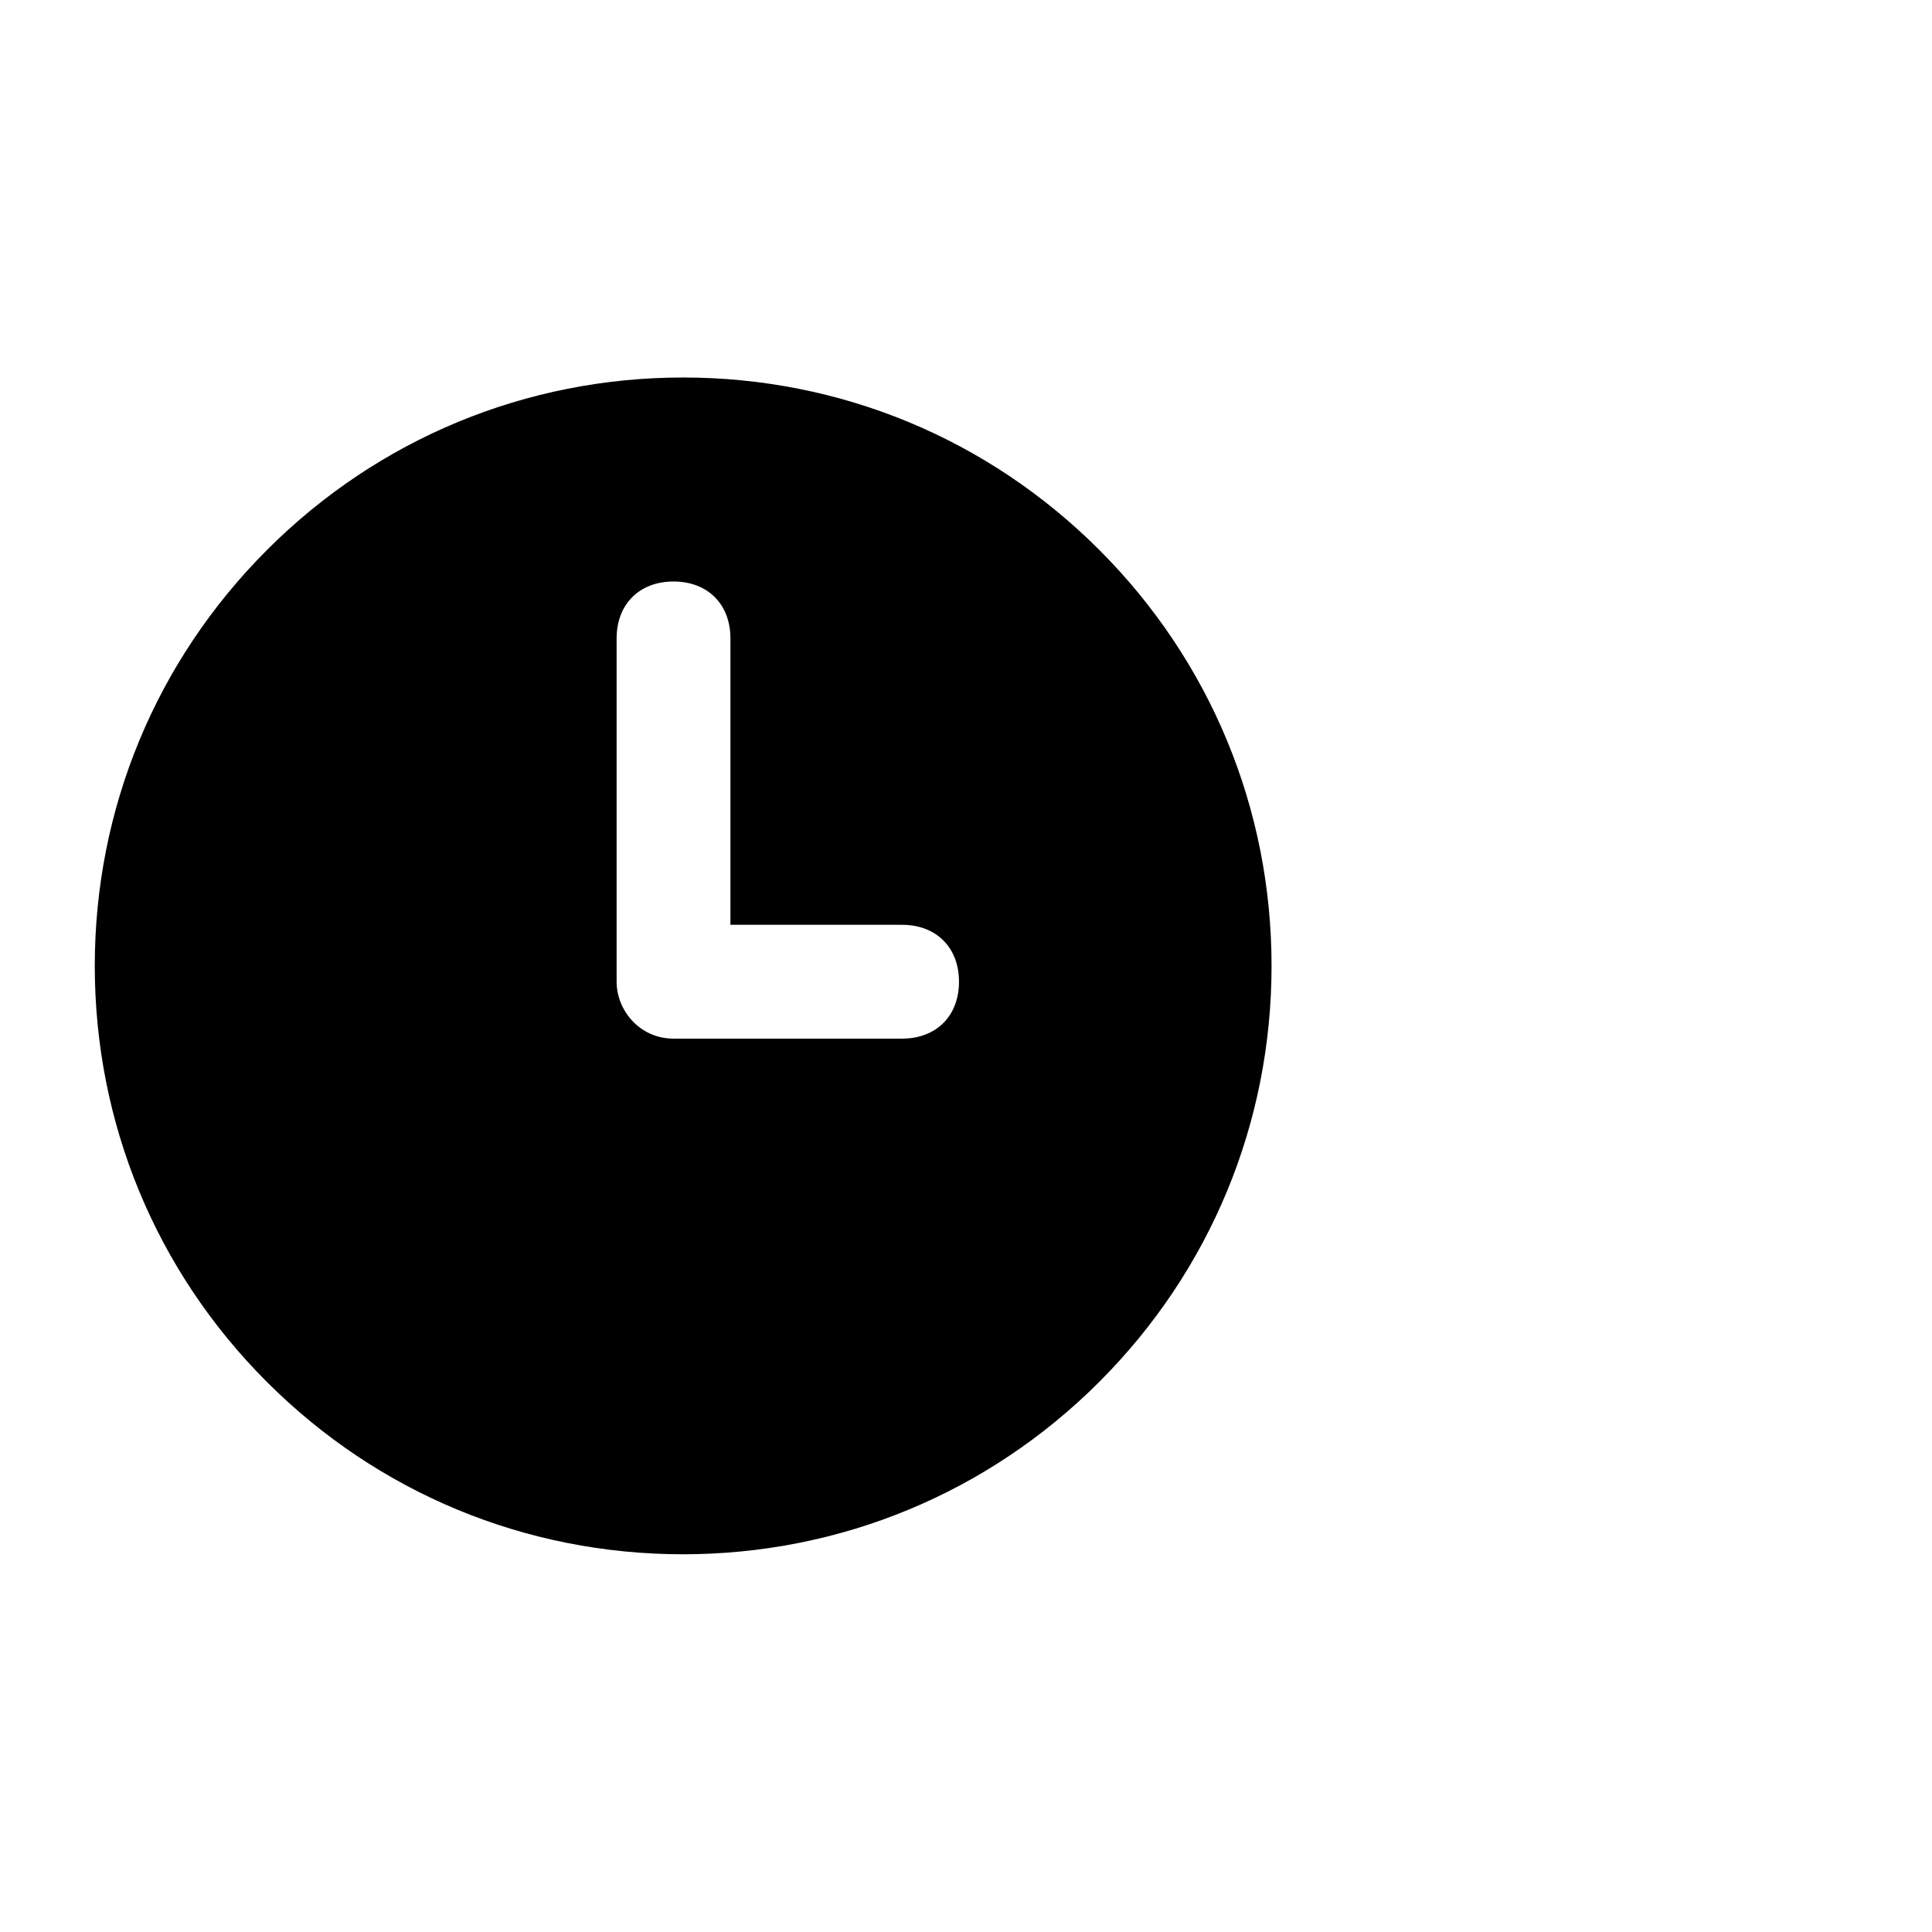
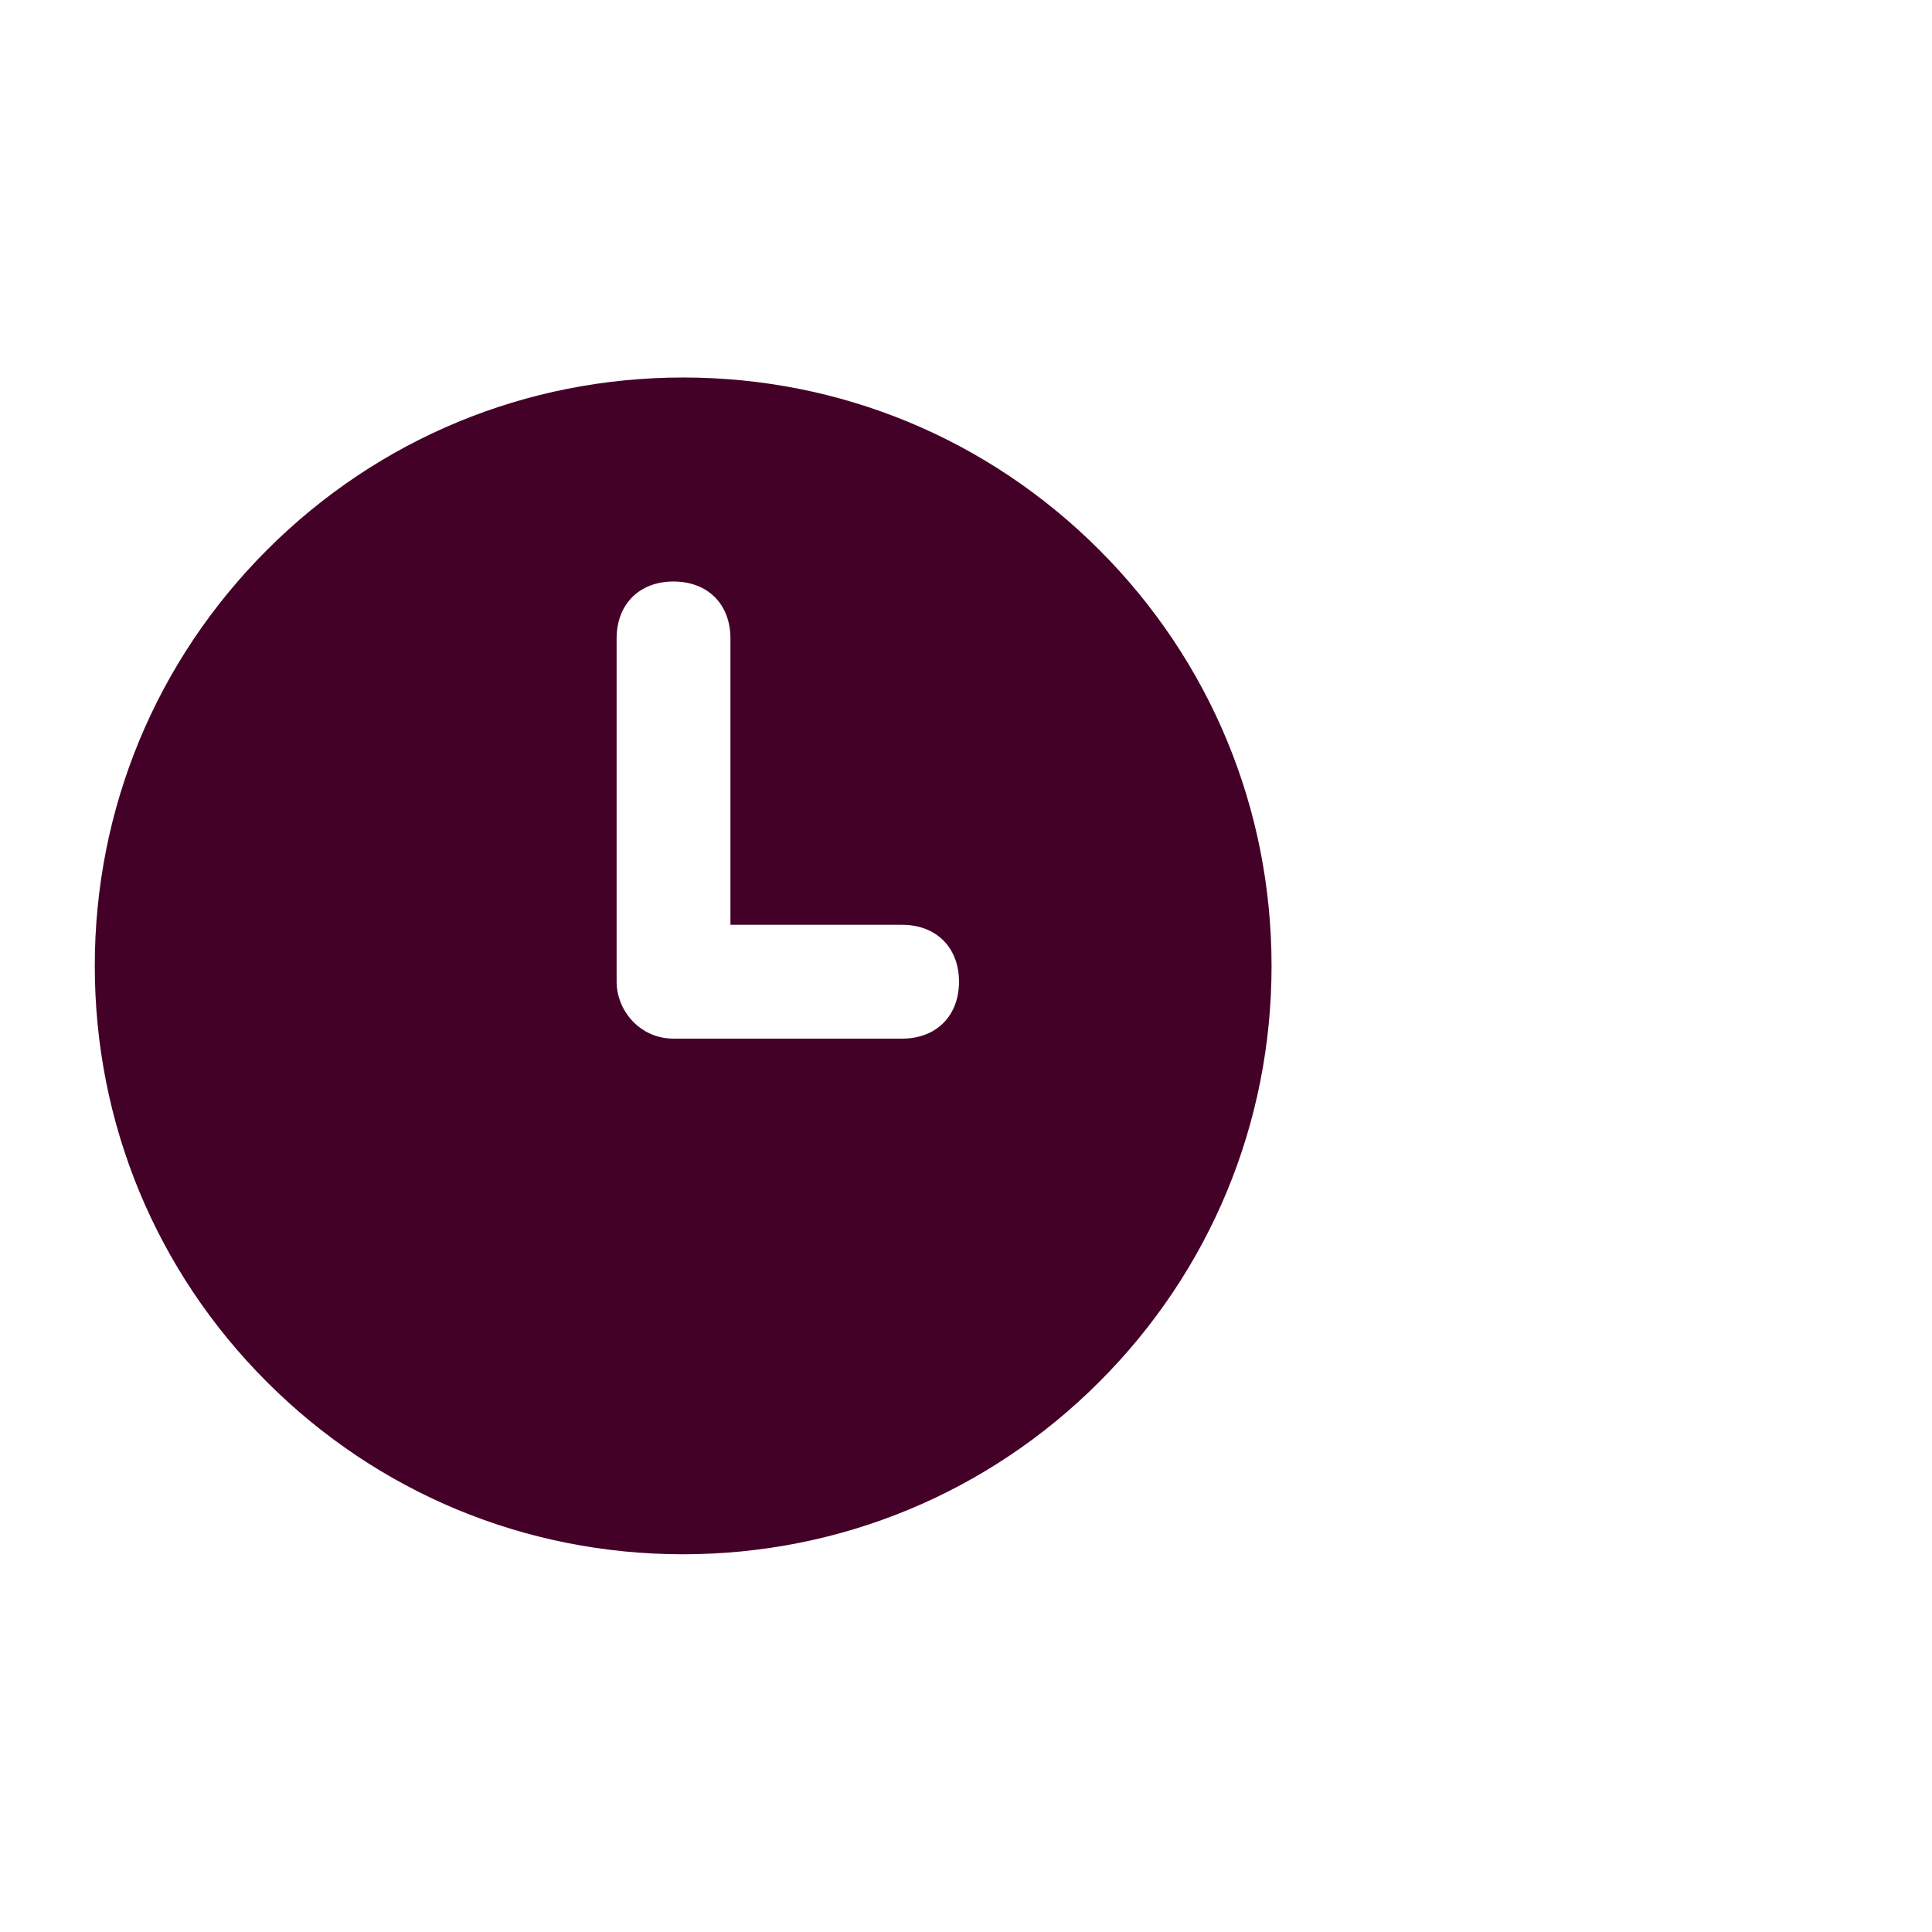
<svg xmlns="http://www.w3.org/2000/svg" xml:space="preserve" enable-background="new 0 0 841.9 841.9" viewBox="0 0 841.9 841.9" y="0px" x="0px" id="Ebene_1" version="1.1">
  <defs id="defs13" />
  <g id="g3">
-     <path id="path5" d="M297.6,677.3c-68.5,0-132.9-26.7-181.3-75.1S41.3,489.4,41.3,420.9s26.7-132.9,75.1-181.3c48.4-48.4,112.8-75.1,181.3-75.1   s132.9,26.7,181.3,75.1c48.4,48.4,75.1,112.8,75.1,181.3s-26.7,132.9-75.1,181.3S366.1,677.3,297.6,677.3z M297.6,204.6   c-57.8,0-112.1,22.5-153,63.4c-40.9,40.9-63.4,95.2-63.4,153c0,57.8,22.5,112.1,63.4,153c40.9,40.9,95.2,63.4,153,63.4   c57.8,0,112.1-22.5,153-63.4c40.9-40.9,63.4-95.2,63.4-153c0-57.8-22.5-112.1-63.4-153C409.8,227.1,355.4,204.6,297.6,204.6z" />
+     <path id="path5" fill="#440128" d="M297.6,677.3c-68.5,0-132.9-26.7-181.3-75.1S41.3,489.4,41.3,420.9s26.7-132.9,75.1-181.3c48.4-48.4,112.8-75.1,181.3-75.1   s132.9,26.7,181.3,75.1c48.4,48.4,75.1,112.8,75.1,181.3s-26.7,132.9-75.1,181.3S366.1,677.3,297.6,677.3z M297.6,204.6   c-57.8,0-112.1,22.5-153,63.4c-40.9,40.9-63.4,95.2-63.4,153c0,57.8,22.5,112.1,63.4,153c40.9,40.9,95.2,63.4,153,63.4   c57.8,0,112.1-22.5,153-63.4c40.9-40.9,63.4-95.2,63.4-153c0-57.8-22.5-112.1-63.4-153C409.8,227.1,355.4,204.6,297.6,204.6z" />
  </g>
-   <path id="polygon7" d="M 297.6 184.6 L 130.1 240.3 L 61.3 420.9 L 117 588.5 L 297.6 657.3 L 465.2 601.6 L 534 420.9 L 478.3 253.4 L 297.6 184.6 z M 293.5 253.4 C 308.4 253.4 318.3 263.3 318.3 278.2 L 318.3 403 L 393.1 403 C 408 403 417.9 412.9 417.9 427.8 C 417.9 442.7 408 452.6 393.1 452.6 L 293.5 452.6 C 278.7 452.6 268.7 440.2 268.7 427.8 L 268.7 278.2 C 268.7 263.3 278.6 253.4 293.5 253.4 z " />
+   <path id="polygon7" fill="#440128" d="M 297.6 184.6 L 130.1 240.3 L 61.3 420.9 L 117 588.5 L 297.6 657.3 L 465.2 601.6 L 534 420.9 L 478.3 253.4 L 297.6 184.6 z M 293.5 253.4 C 308.4 253.4 318.3 263.3 318.3 278.2 L 318.3 403 L 393.1 403 C 408 403 417.9 412.9 417.9 427.8 C 417.9 442.7 408 452.6 393.1 452.6 L 293.5 452.6 C 278.7 452.6 268.7 440.2 268.7 427.8 L 268.7 278.2 C 268.7 263.3 278.6 253.4 293.5 253.4 z " />
</svg>
